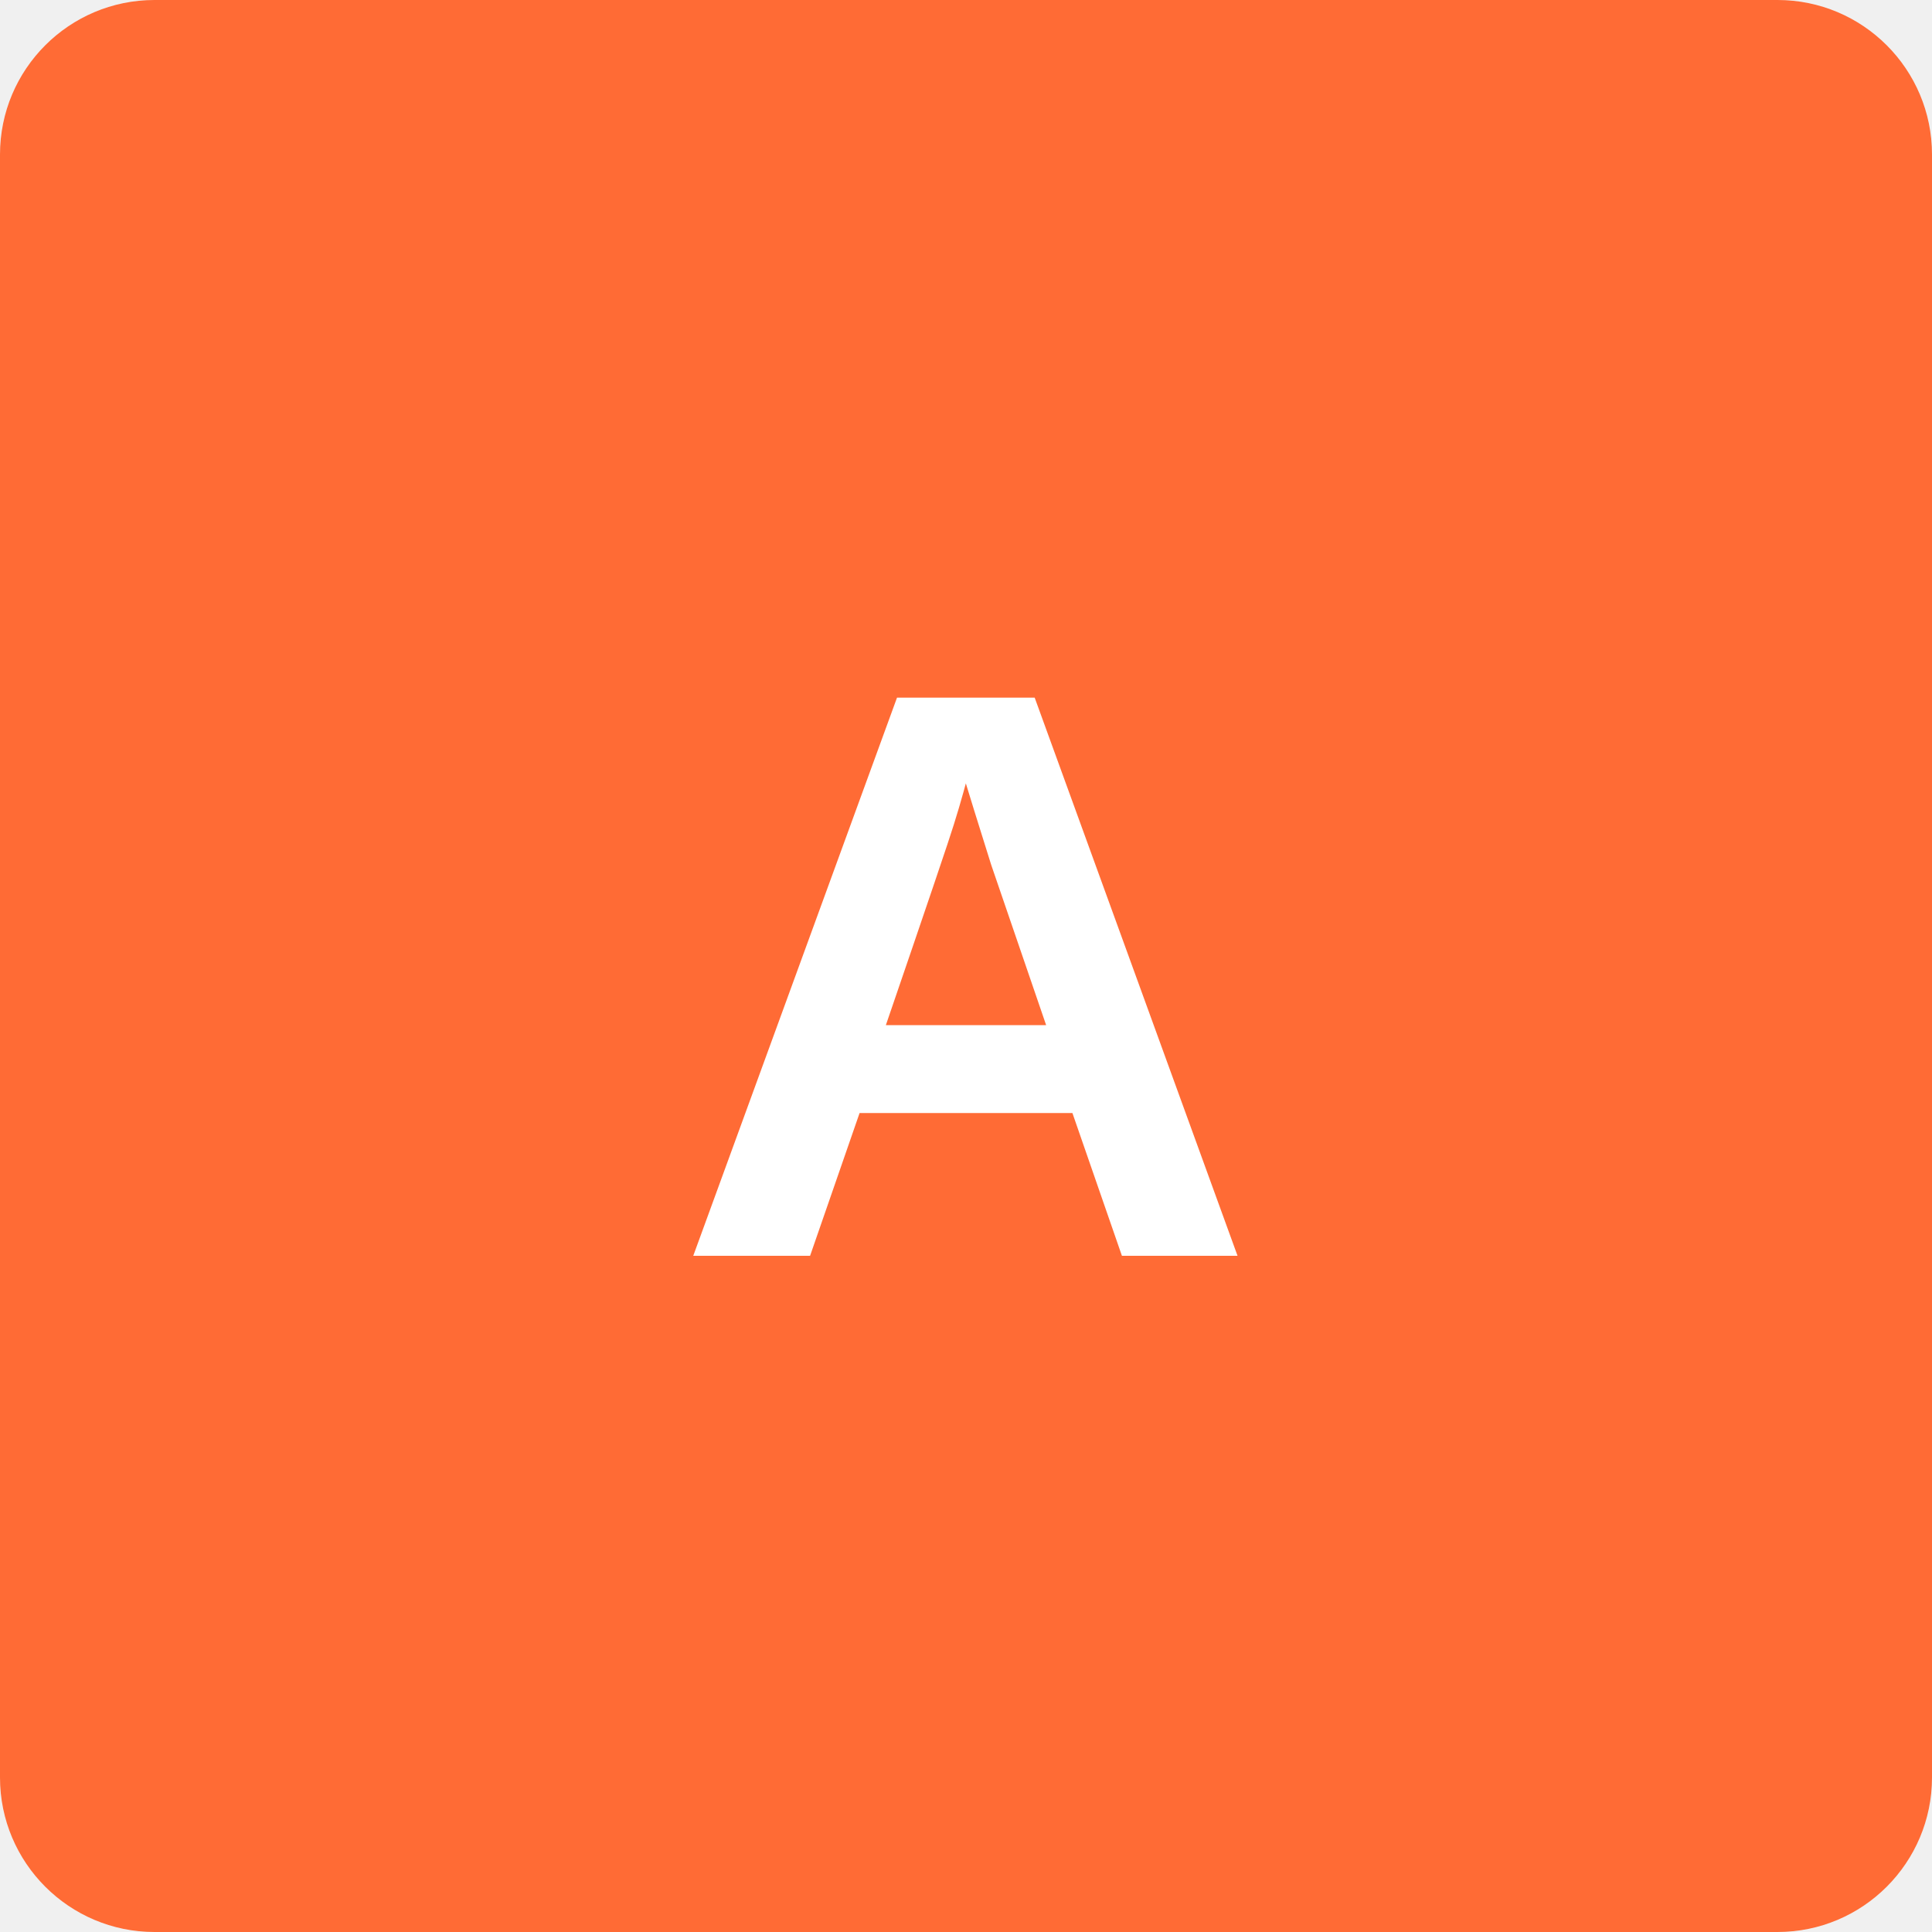
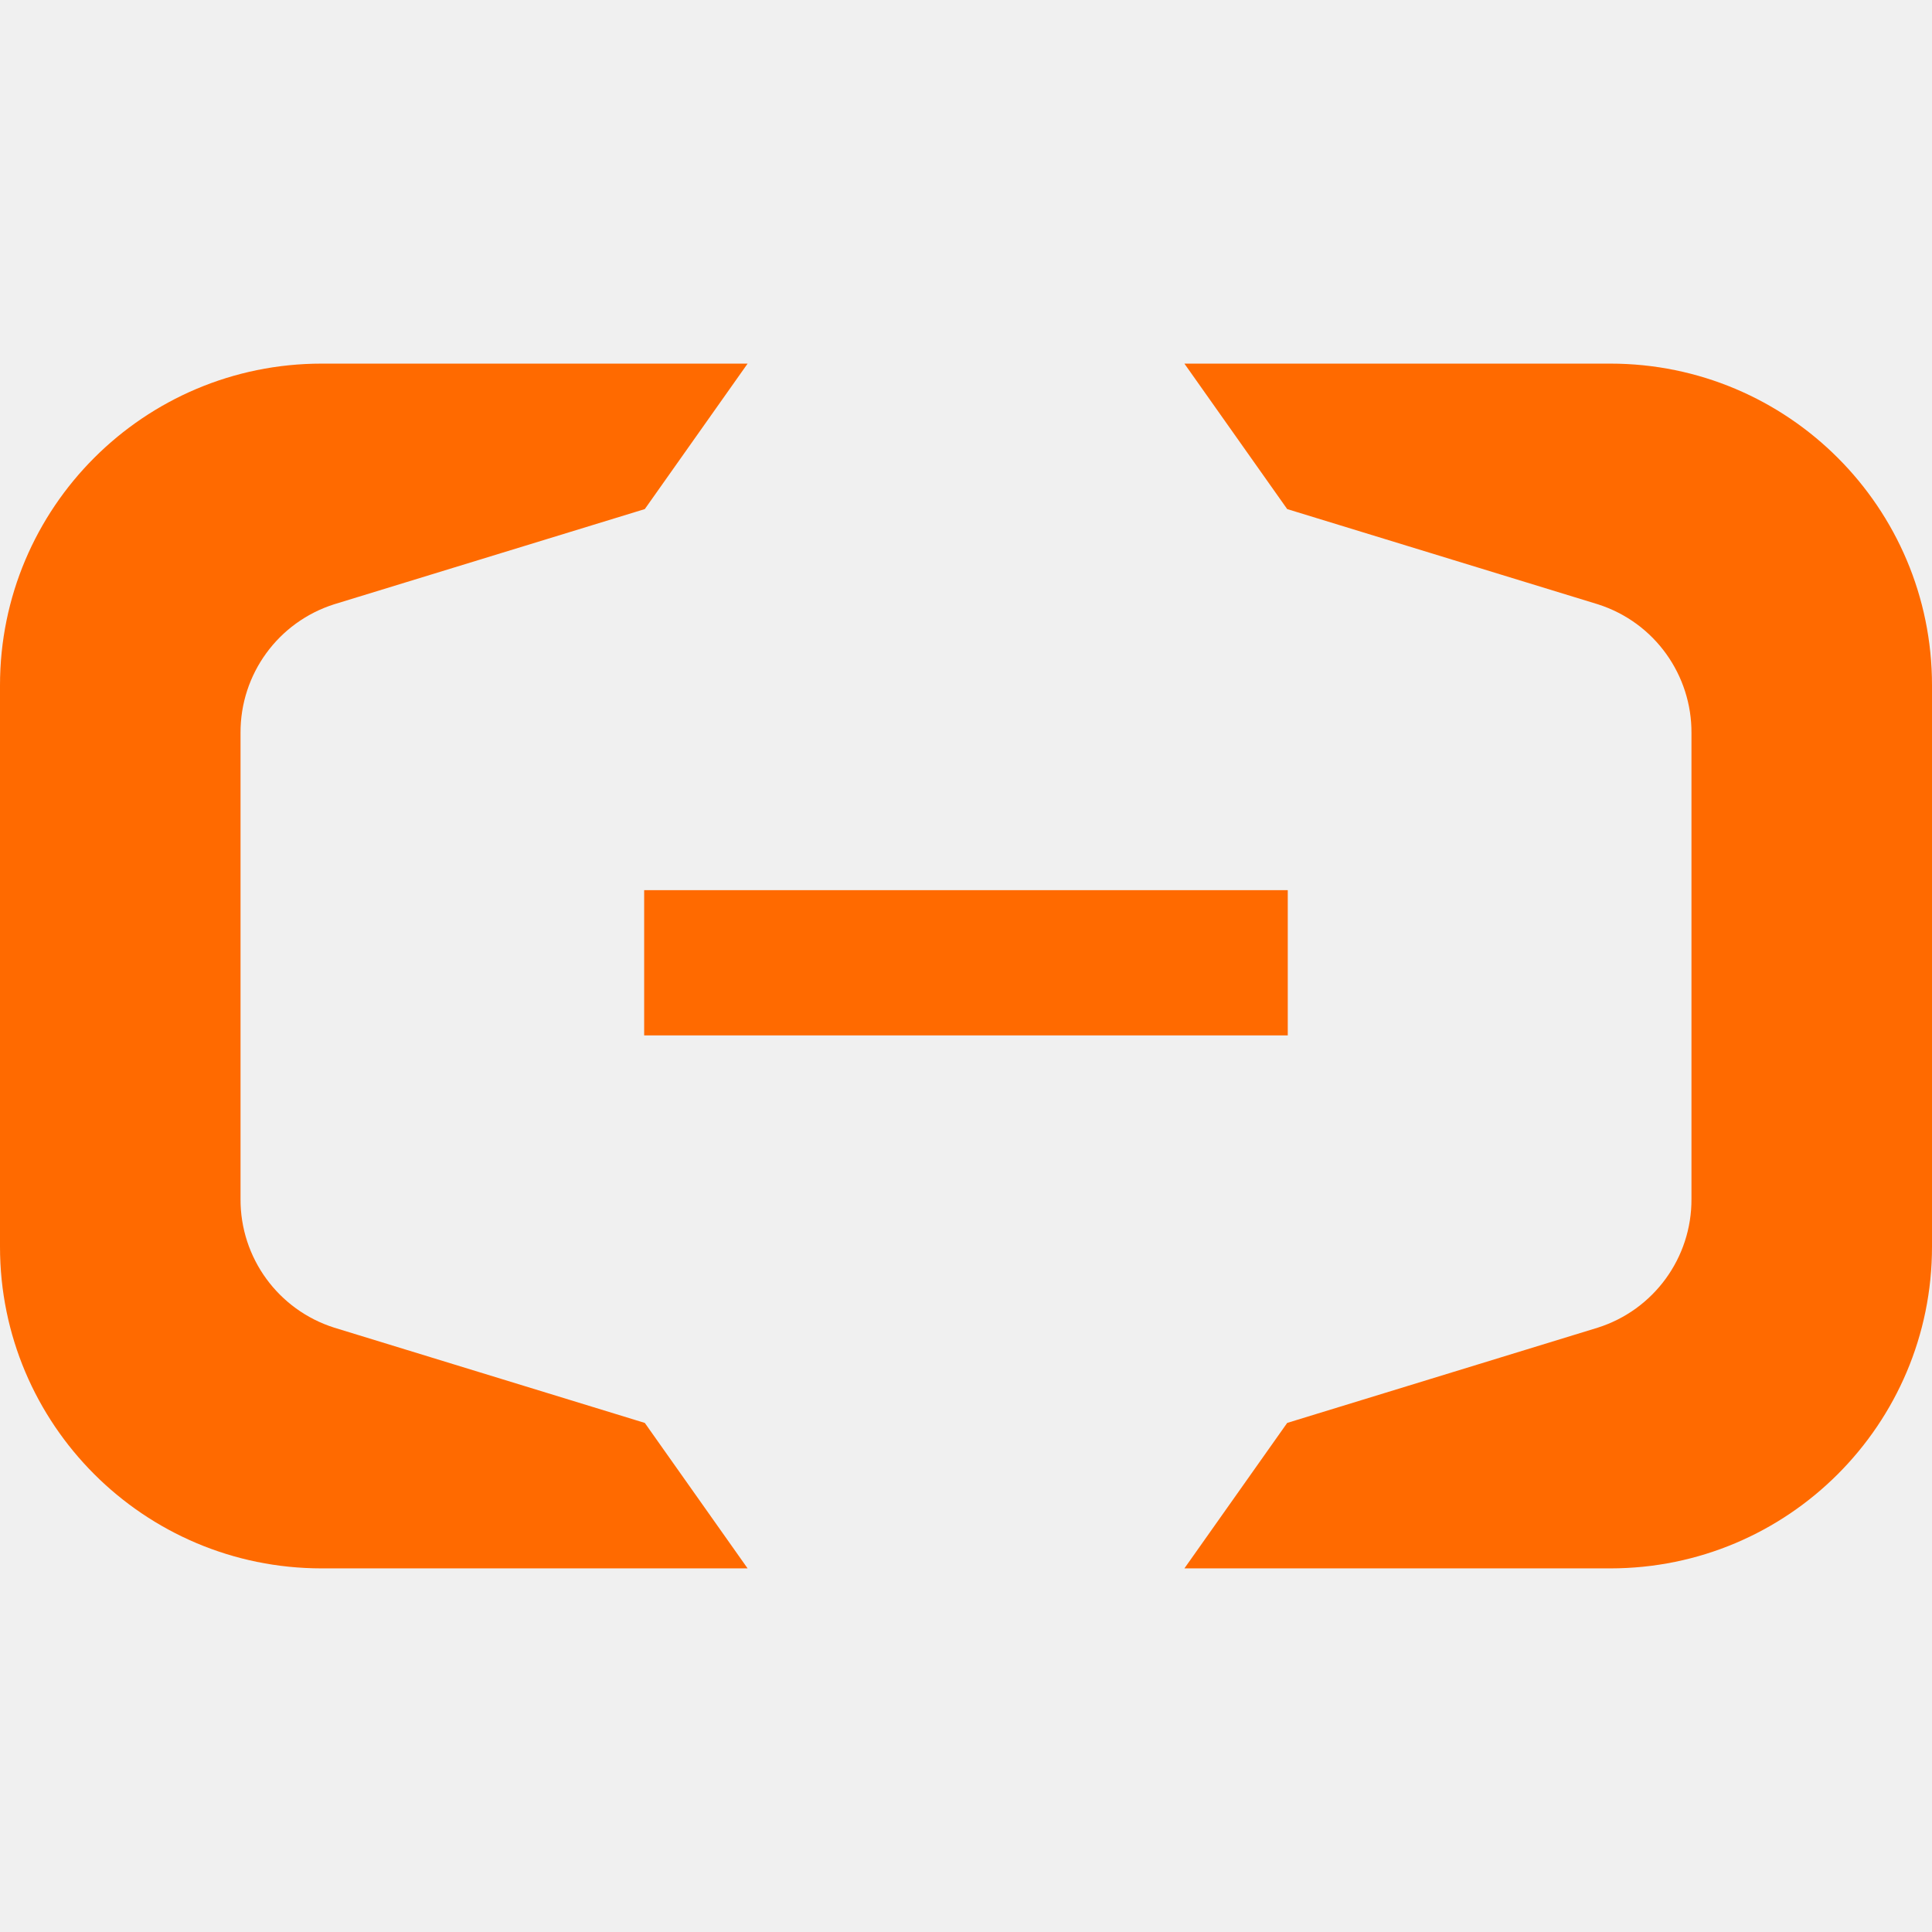
- <svg xmlns="http://www.w3.org/2000/svg" viewBox="0 0 100 100" fill="none">
-   <rect width="100" height="100" fill="#FF6B35" rx="8" />
-   <text x="50" y="65" font-size="42" font-weight="bold" text-anchor="middle" fill="white" font-family="Arial">A</text>
+ <svg xmlns="http://www.w3.org/2000/svg" fill="#FF6A00" role="img" viewBox="0 0 24 24">
+   <path d="M3.996 4.517h5.291L8.01 6.324 4.153 7.506a1.668 1.668 0 0 0-1.165 1.601v5.786a1.668 1.668 0 0 0 1.165 1.6l3.857 1.183 1.277 1.807H3.996A3.996 3.996 0 0 1 0 15.487V8.513a3.996 3.996 0 0 1 3.996-3.996m16.008 0h-5.291l1.277 1.807 3.857 1.182c.715.227 1.17.889 1.165 1.601v5.786a1.668 1.668 0 0 1-1.165 1.6l-3.857 1.183-1.277 1.807h5.291A3.996 3.996 0 0 0 24 15.487V8.513a3.996 3.996 0 0 0-3.996-3.996m-4.007 8.345H8.002v-1.804h7.995Z" />
</svg>
